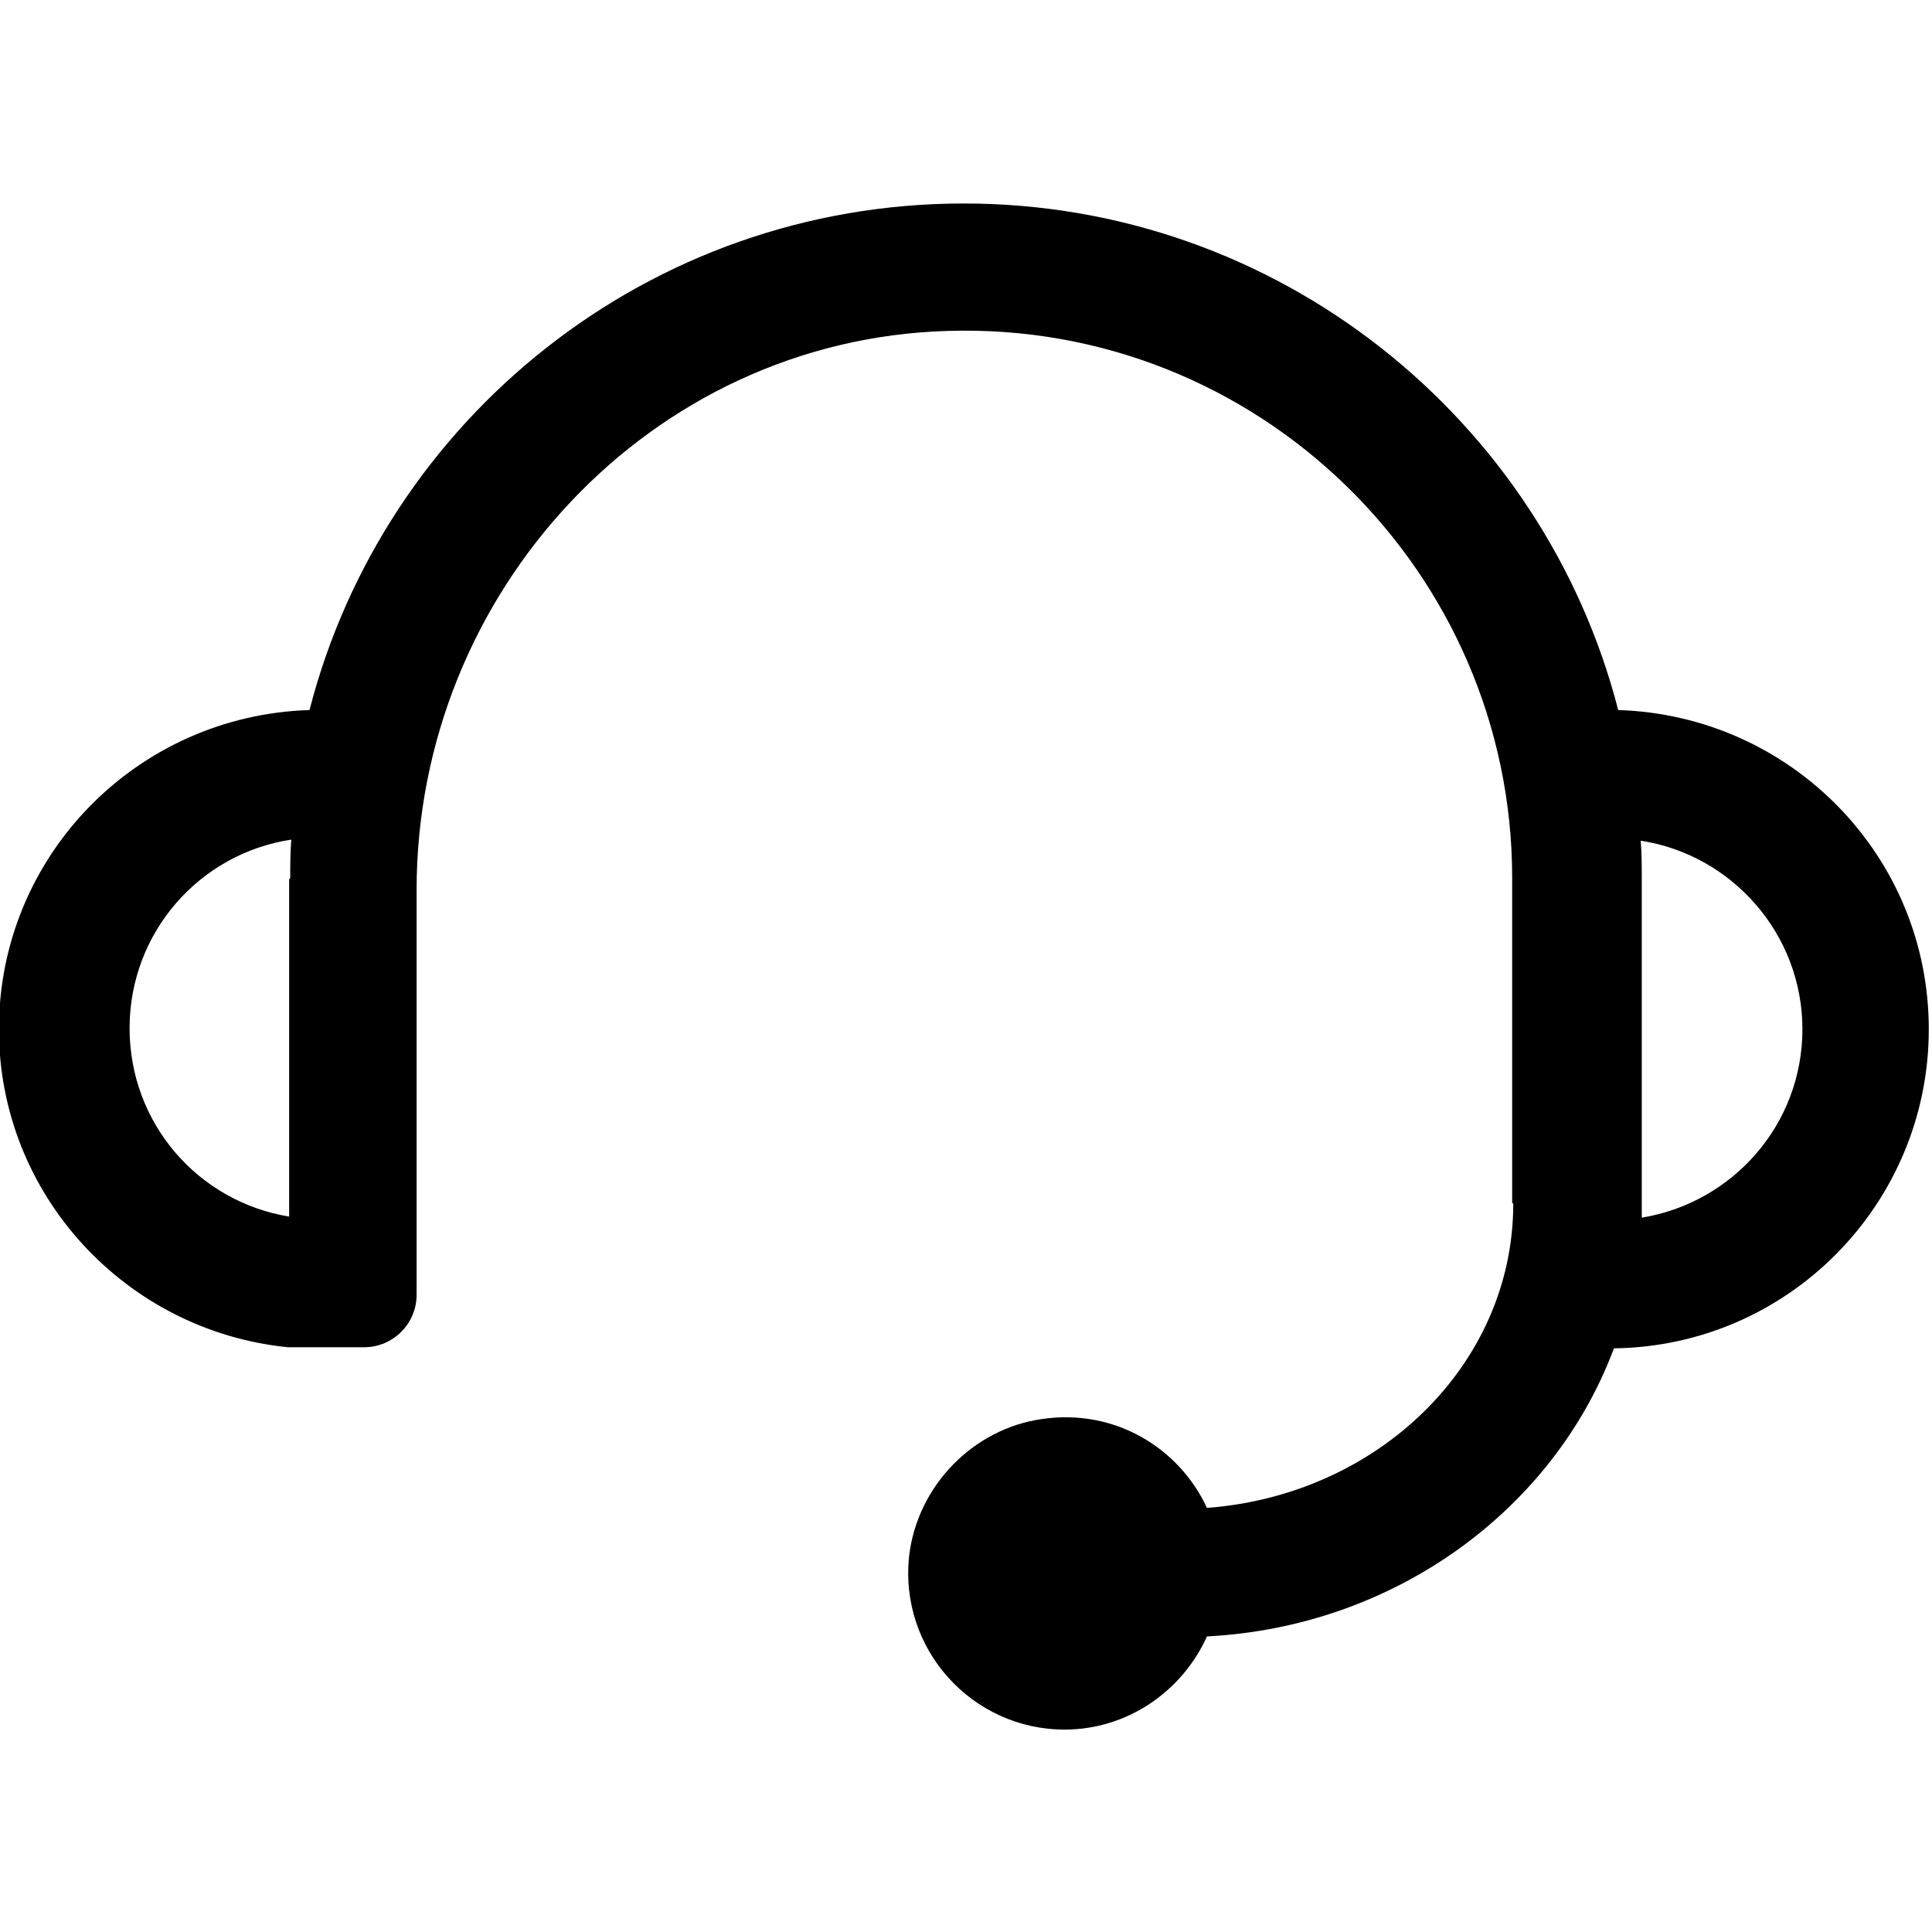
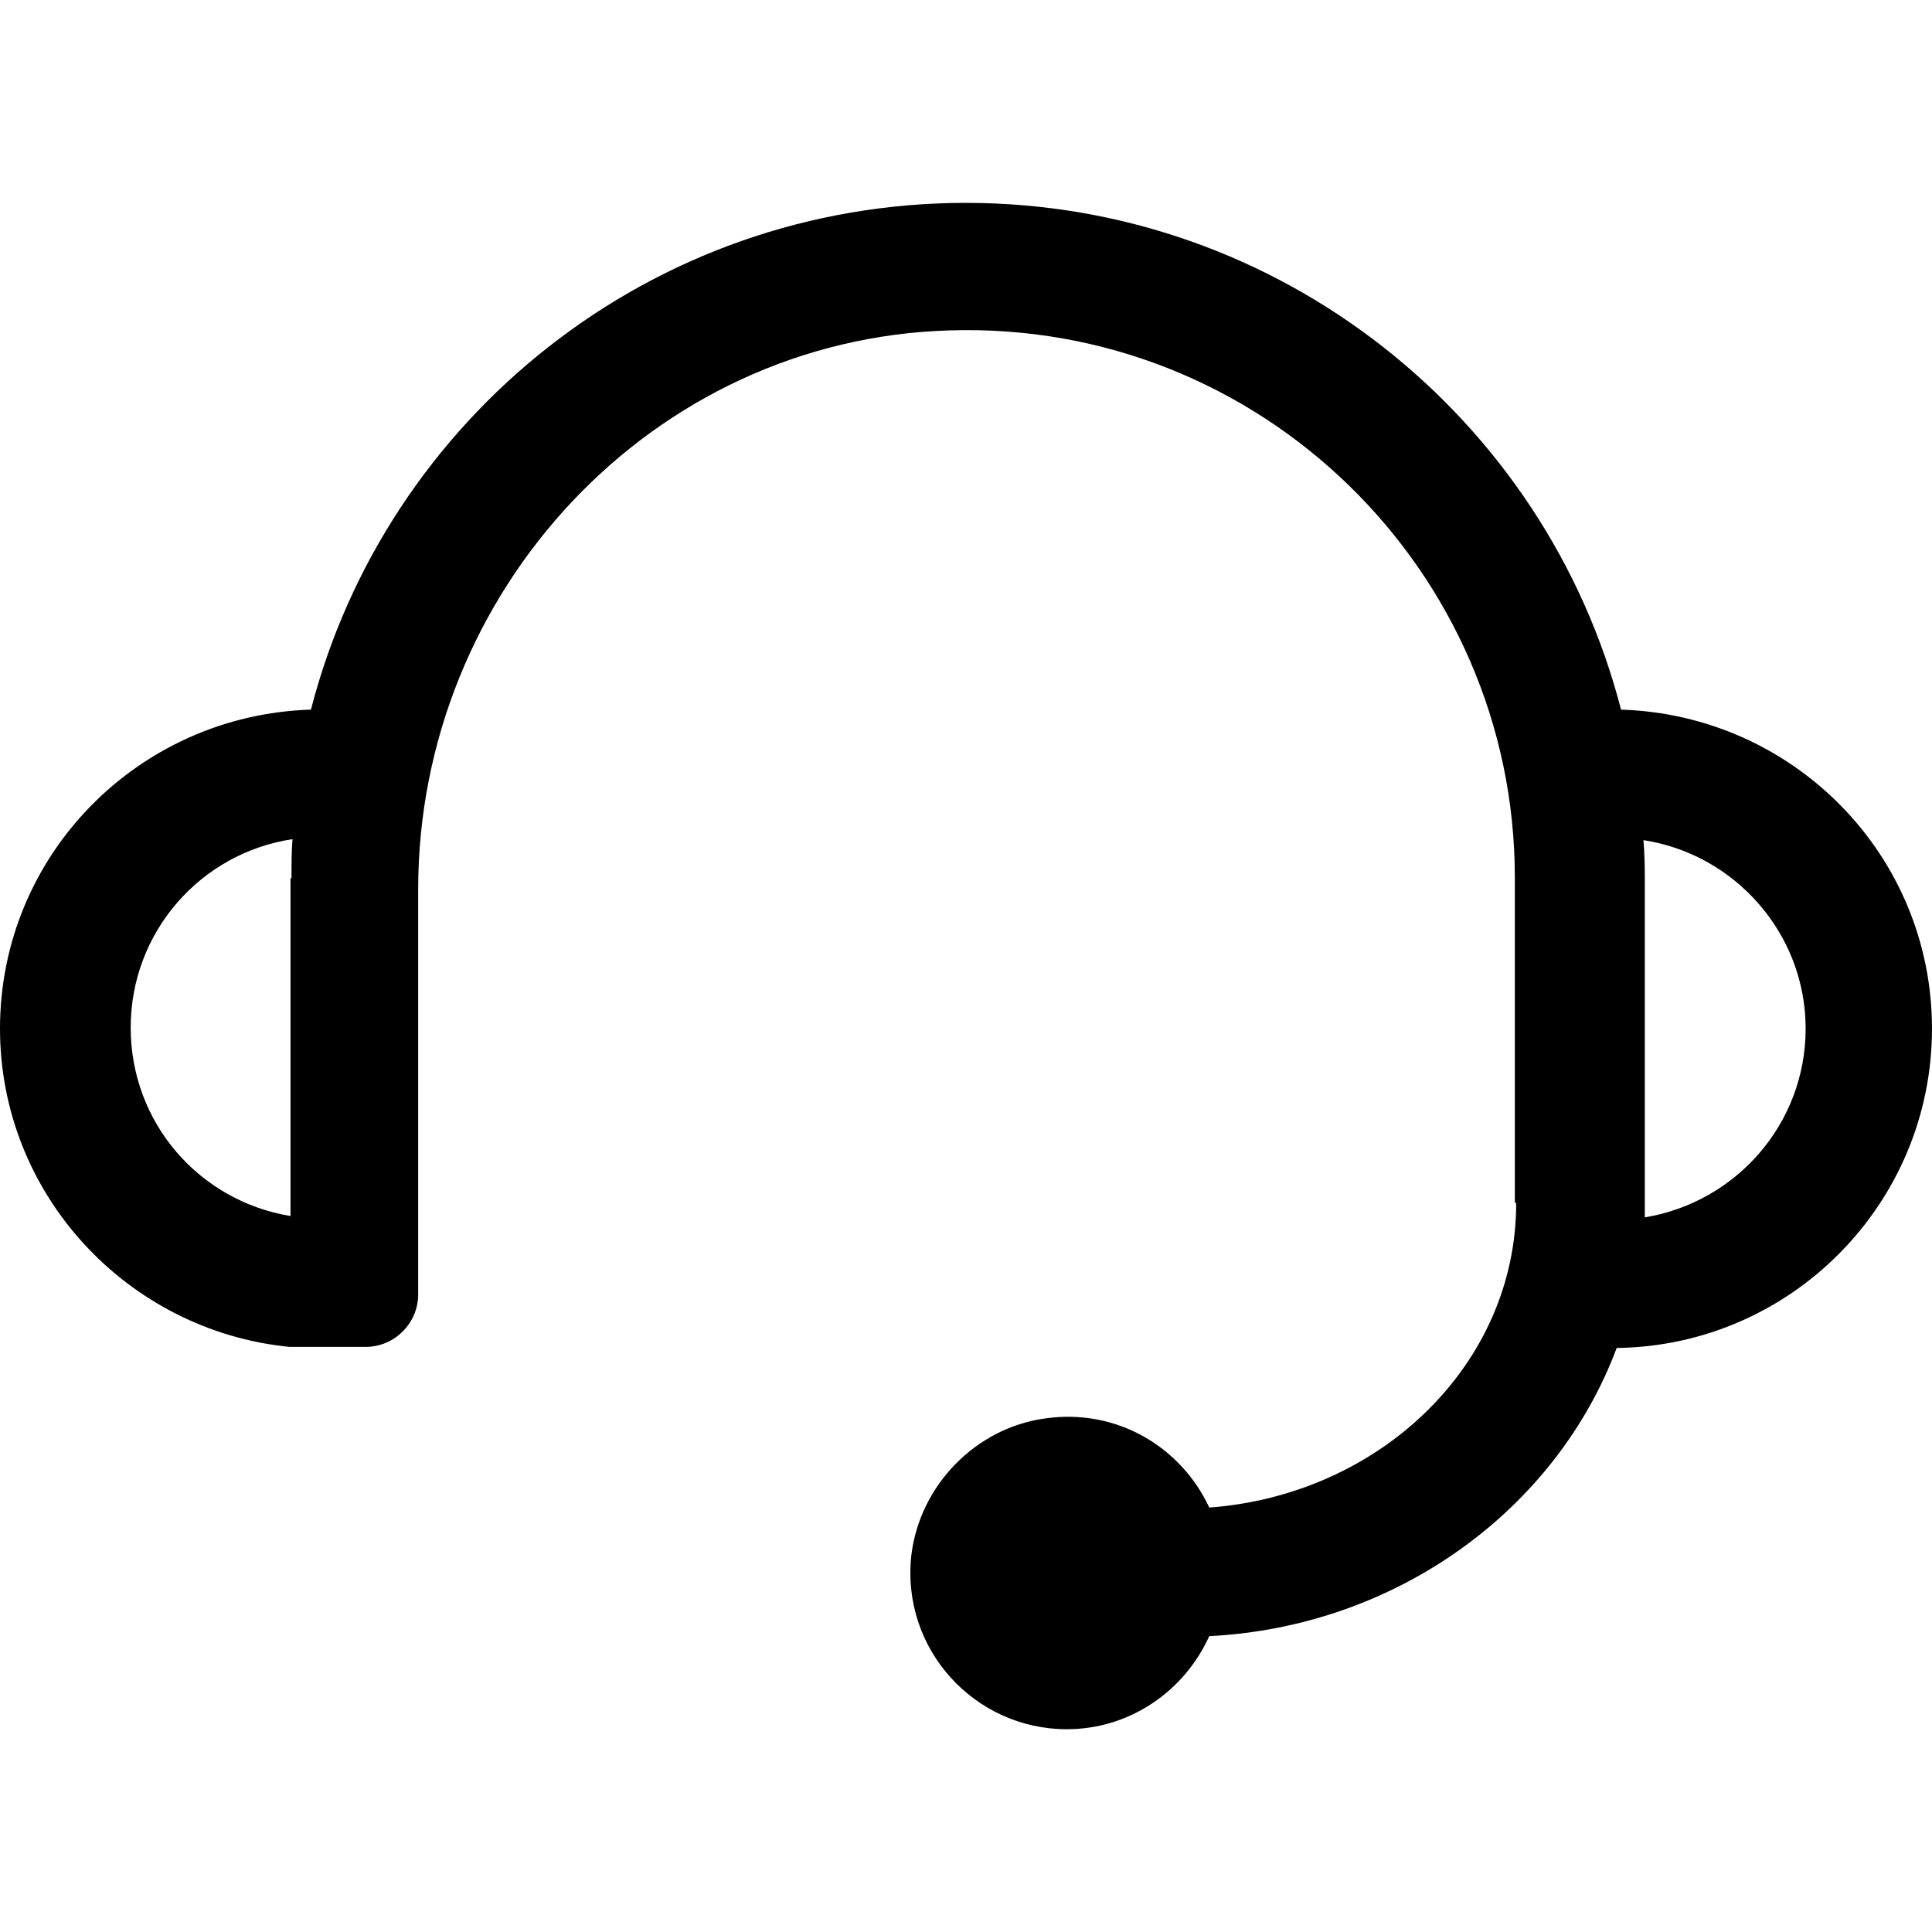
- <svg xmlns="http://www.w3.org/2000/svg" width="180.4" height="180.4">
-   <path d="m141.3 112.4c0 15-12.6 27.2-28.6 28.4 -2.6-5.6-8.6-9.3-15.4-8.3 -6.4 0.9-11.6 6.2-12.4 12.7 -1 8.8 5.9 16.3 14.5 16.3 5.9 0 11-3.6 13.3-8.7 17.6-0.9 32.4-11.9 38-26.9 16.3-0.2 29.4-13.5 29.4-29.8 0-16.2-12.9-29.3-29-29.8 -7-27.2-31.8-47.3-61.1-47.3 -29.4 0-54.1 20.1-61.1 47.3 -16.1 0.5-29 13.6-29 29.8 0 15.5 11.9 28.2 27 29.7l7.1 0c2.7 0 4.9-2.2 4.9-4.9l0-37.8c0-27.8 21.8-51.4 49.6-52.2 28.9-0.9 52.7 22.4 52.7 51.1l0 30.3 0 0zm12 0l0-30.3c0-1.2 0-2.4-0.1-3.6 8.5 1.3 15.1 8.7 15.1 17.6 0 8.9-6.5 16.2-15 17.6 0-0.4 0-0.8 0-1.3zm-126.3-30.3l0 31.5c-8.5-1.4-14.9-8.7-14.9-17.6 0-8.9 6.5-16.3 15.1-17.6 -0.1 1.2-0.1 2.4-0.1 3.6z" />
+ <svg xmlns="http://www.w3.org/2000/svg" viewBox="0 0 200 200">
+   <path d="m100,21c-32.633,0-60.042,22.3-67.811,52.459-17.871,0.554-32.189,15.058-32.189,33.021,0,17.186,13.208,31.288,29.969,32.951h7.874c2.997,0,5.446-2.446,5.446-5.44v-41.925c0-30.824,24.19-56.977,55.047-57.864,32.078-0.998,58.481,24.83,58.481,56.651v33.61l0.139,0.104c0,16.632-14.013,30.166-31.772,31.496-2.886-6.209-9.518-10.325-17.066-9.217-7.104,0.998-12.882,6.895-13.77,14.102-1.114,9.76,6.54,18.06,16.09,18.06,6.549,0,12.189-3.978,14.742-9.633,19.535-0.998,35.963-13.201,42.178-29.833,18.09-0.23,32.64-14.99,32.64-33.06,0-17.963-14.32-32.467-32.19-33.021-7.77-30.159-35.29-52.459-67.81-52.459zm-69.719,65.868c-0.111,1.331-0.104,2.654-0.104,3.985l-0.104,0.104v34.926c-9.435-1.552-16.545-9.639-16.545-19.507,0-9.868,7.208-18.066,16.753-19.507zm139.85,0.104c9.435,1.441,16.788,9.639,16.788,19.507,0,9.868-7.215,17.99-16.649,19.542v-1.455-33.61c0-1.331-0.028-2.654-0.139-3.985z" />
</svg>
